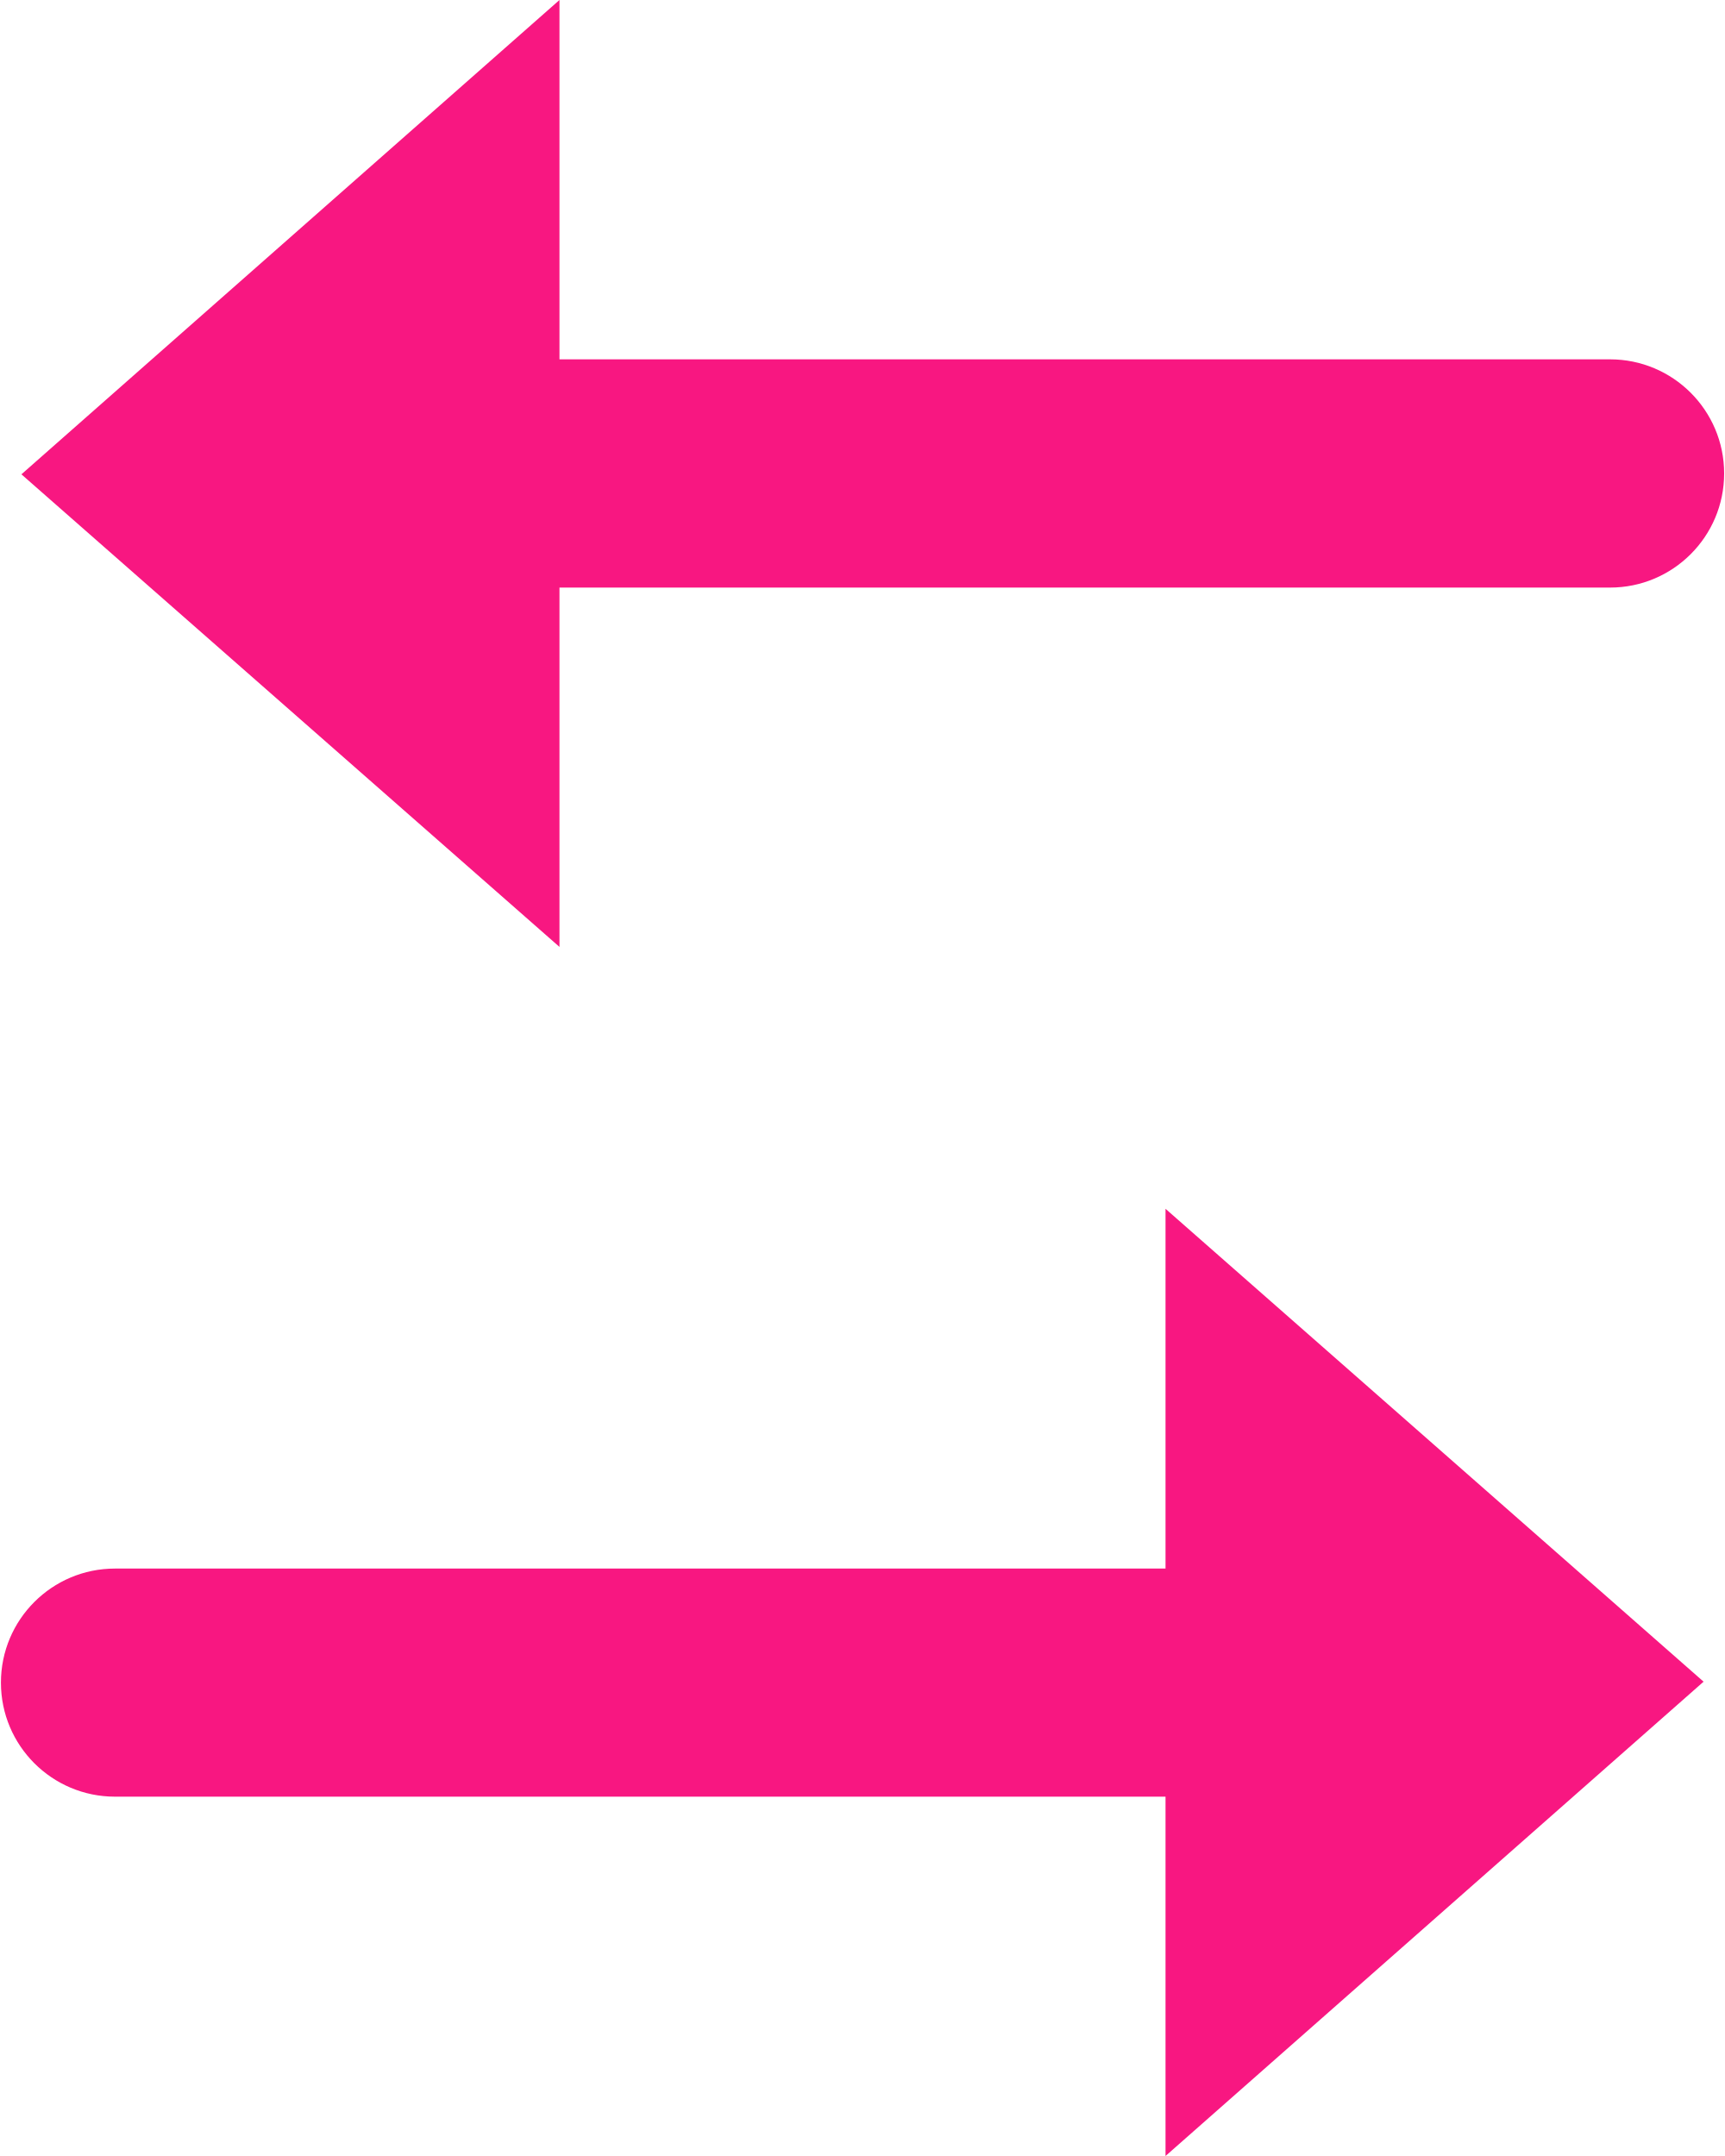
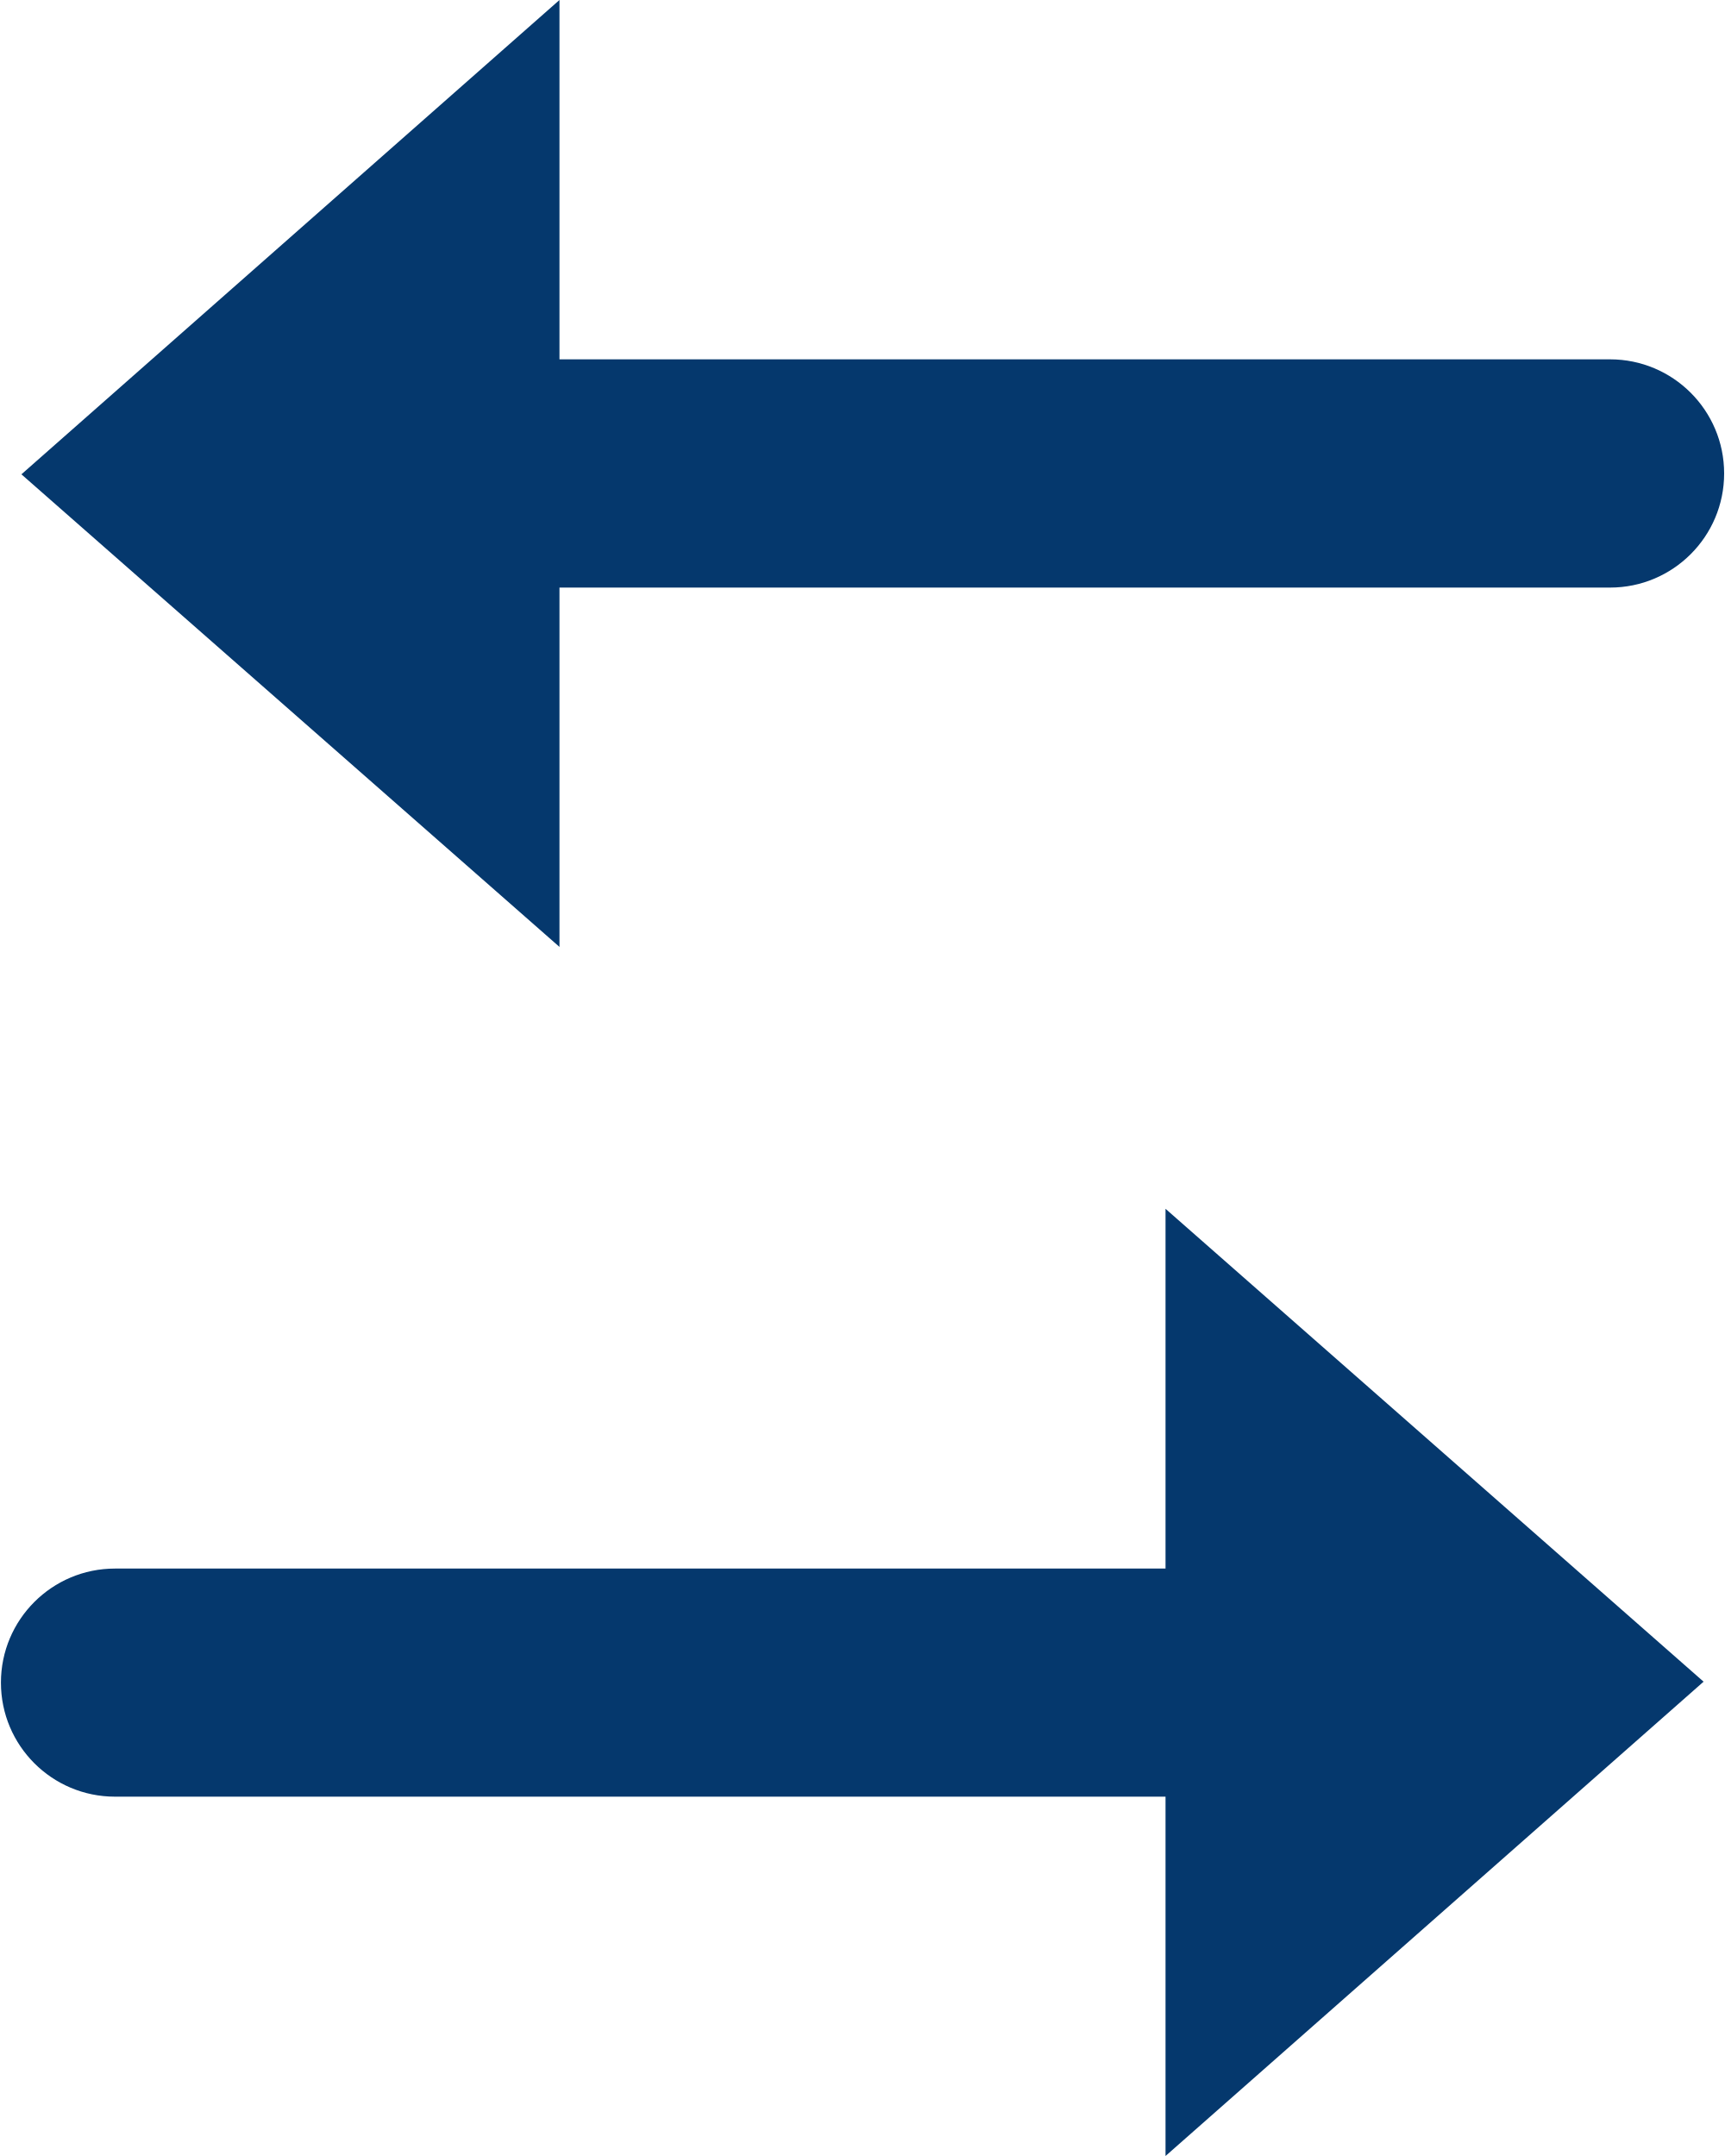
<svg xmlns="http://www.w3.org/2000/svg" width="12" height="15" viewBox="0 0 12 15">
-   <path id="compare2" d="M8.108,12.5H.8a.793.793,0,1,1,0-1.587H8.108V8.41L11.851,11.7,8.108,15ZM.149,3.3,3.892,0V2.5H11.2a.794.794,0,1,1,0,1.588H3.892v2.5Z" fill="#f81781" />
+   <path id="compare2" d="M8.108,12.5H.8a.793.793,0,1,1,0-1.587H8.108V8.41L11.851,11.7,8.108,15ZM.149,3.3,3.892,0V2.5H11.2a.794.794,0,1,1,0,1.588H3.892v2.5Z" fill="#05386D" />
</svg>
